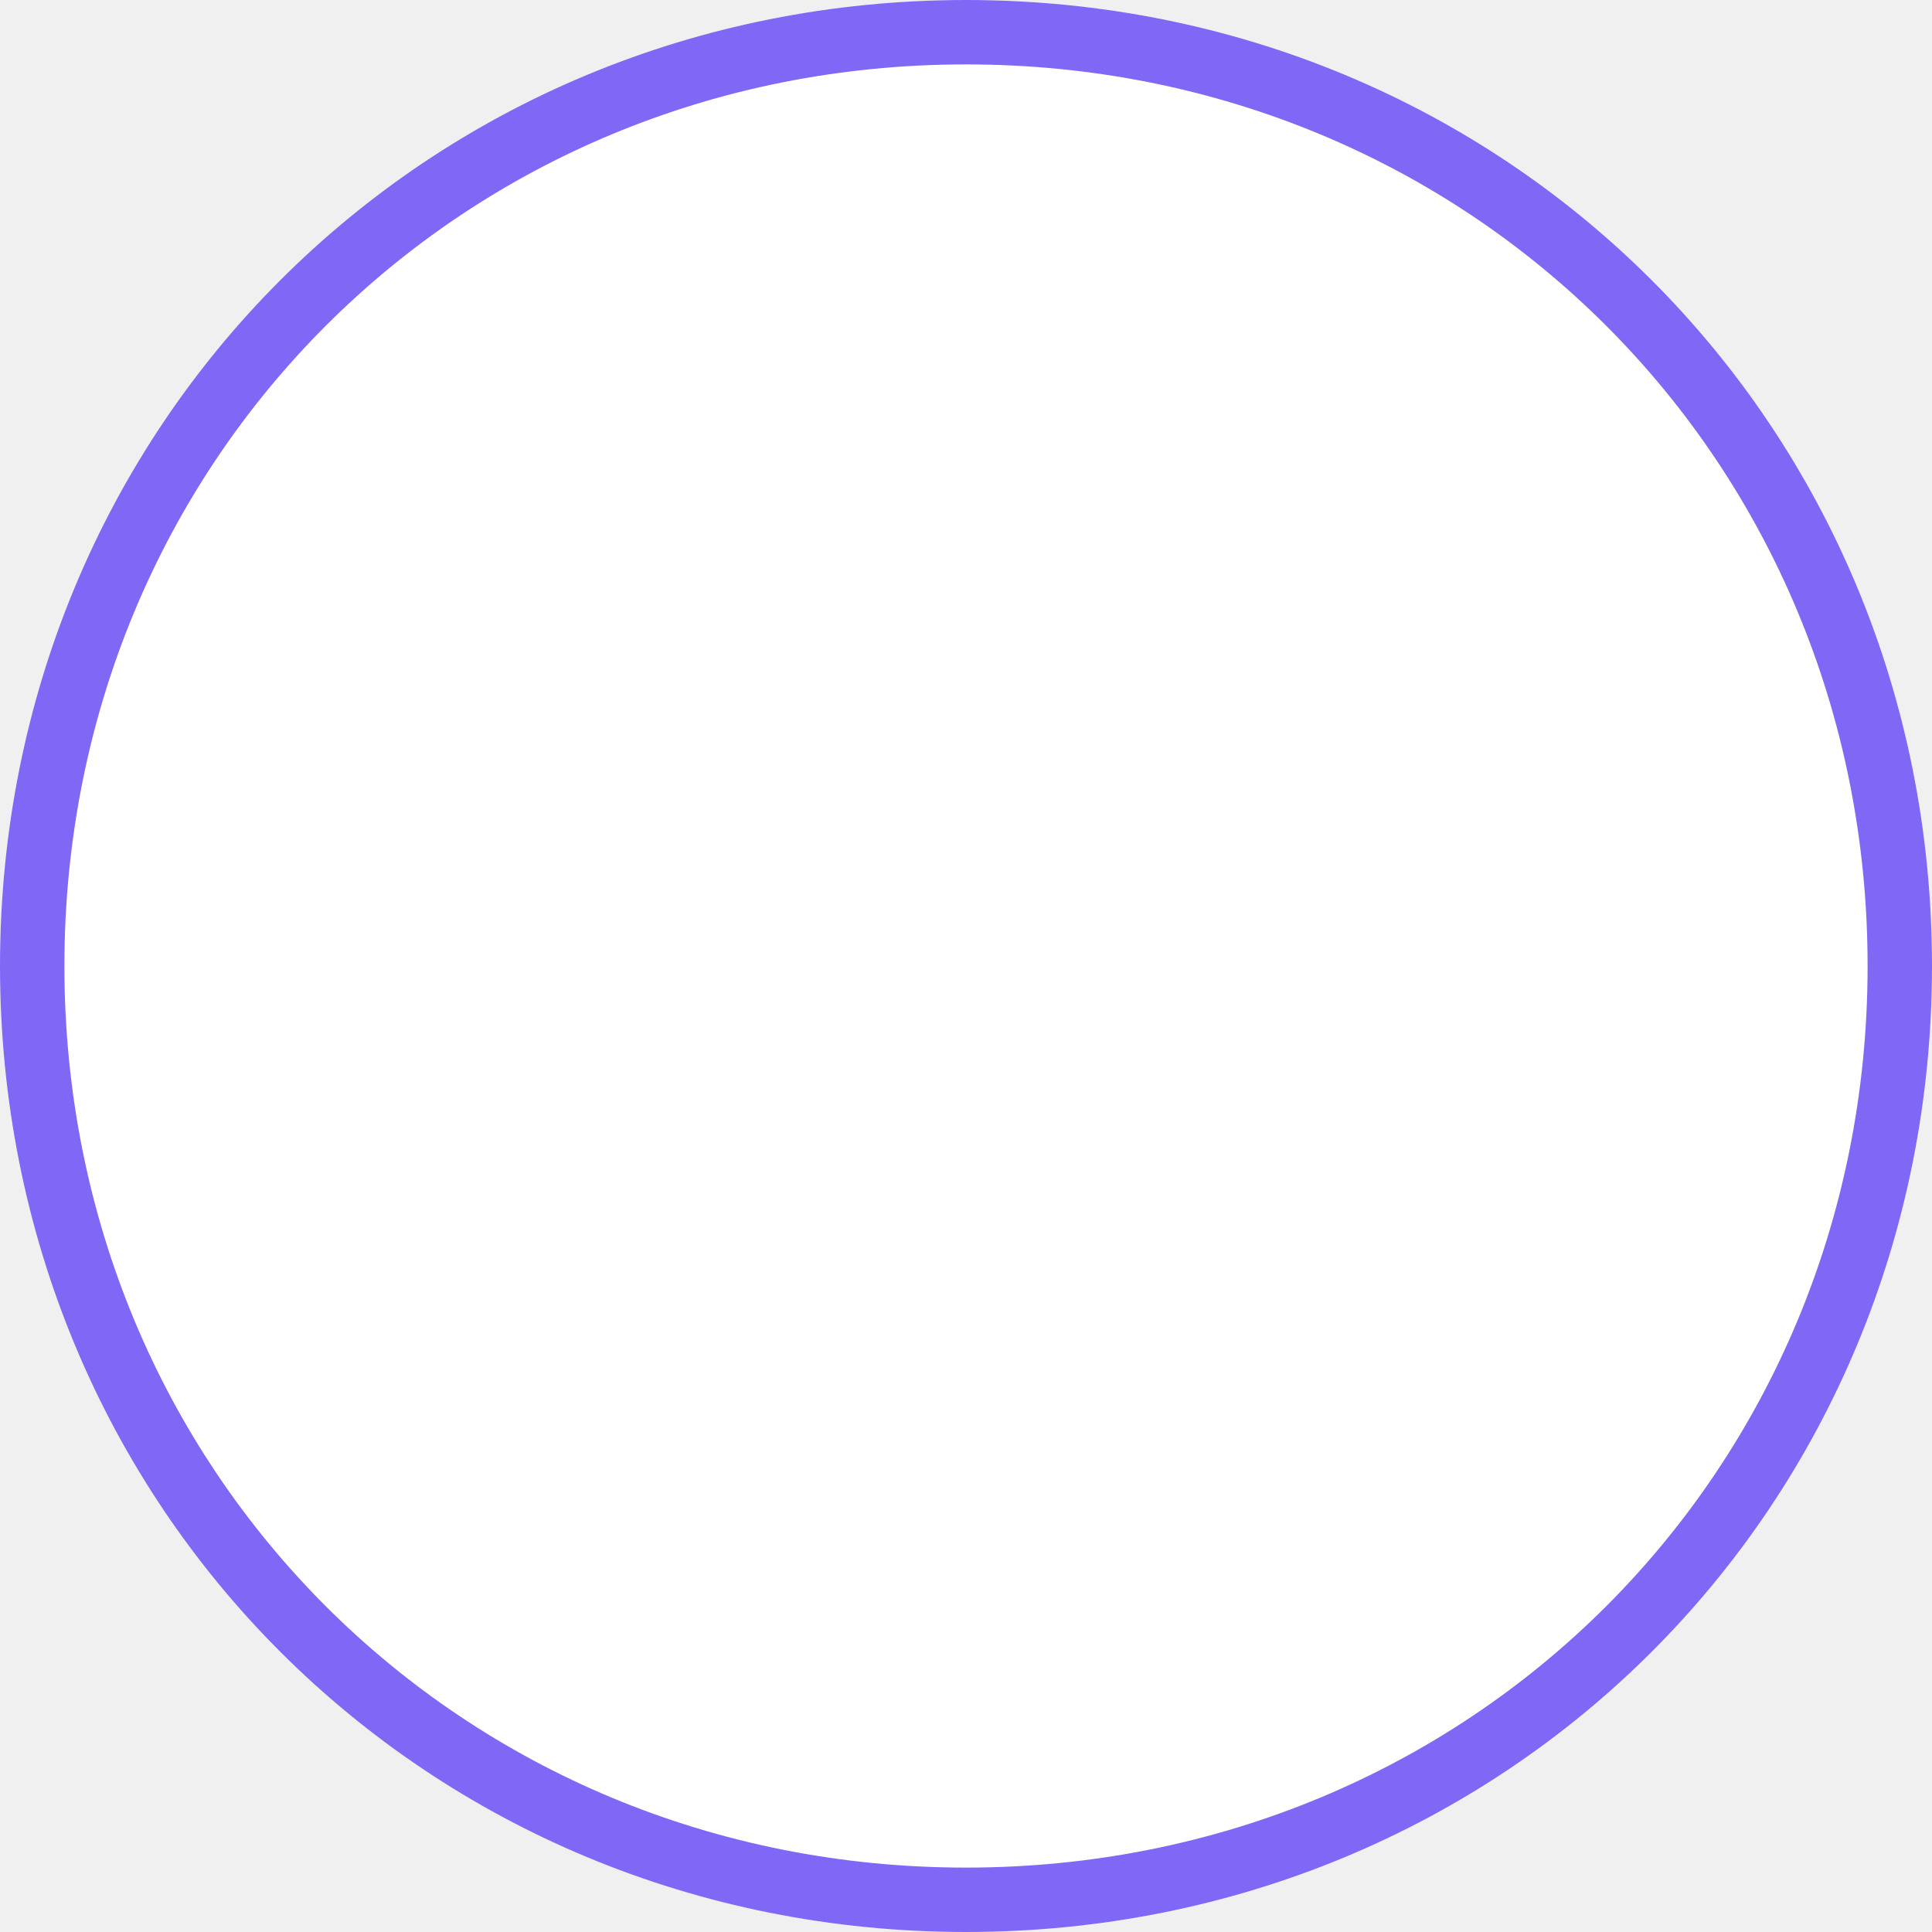
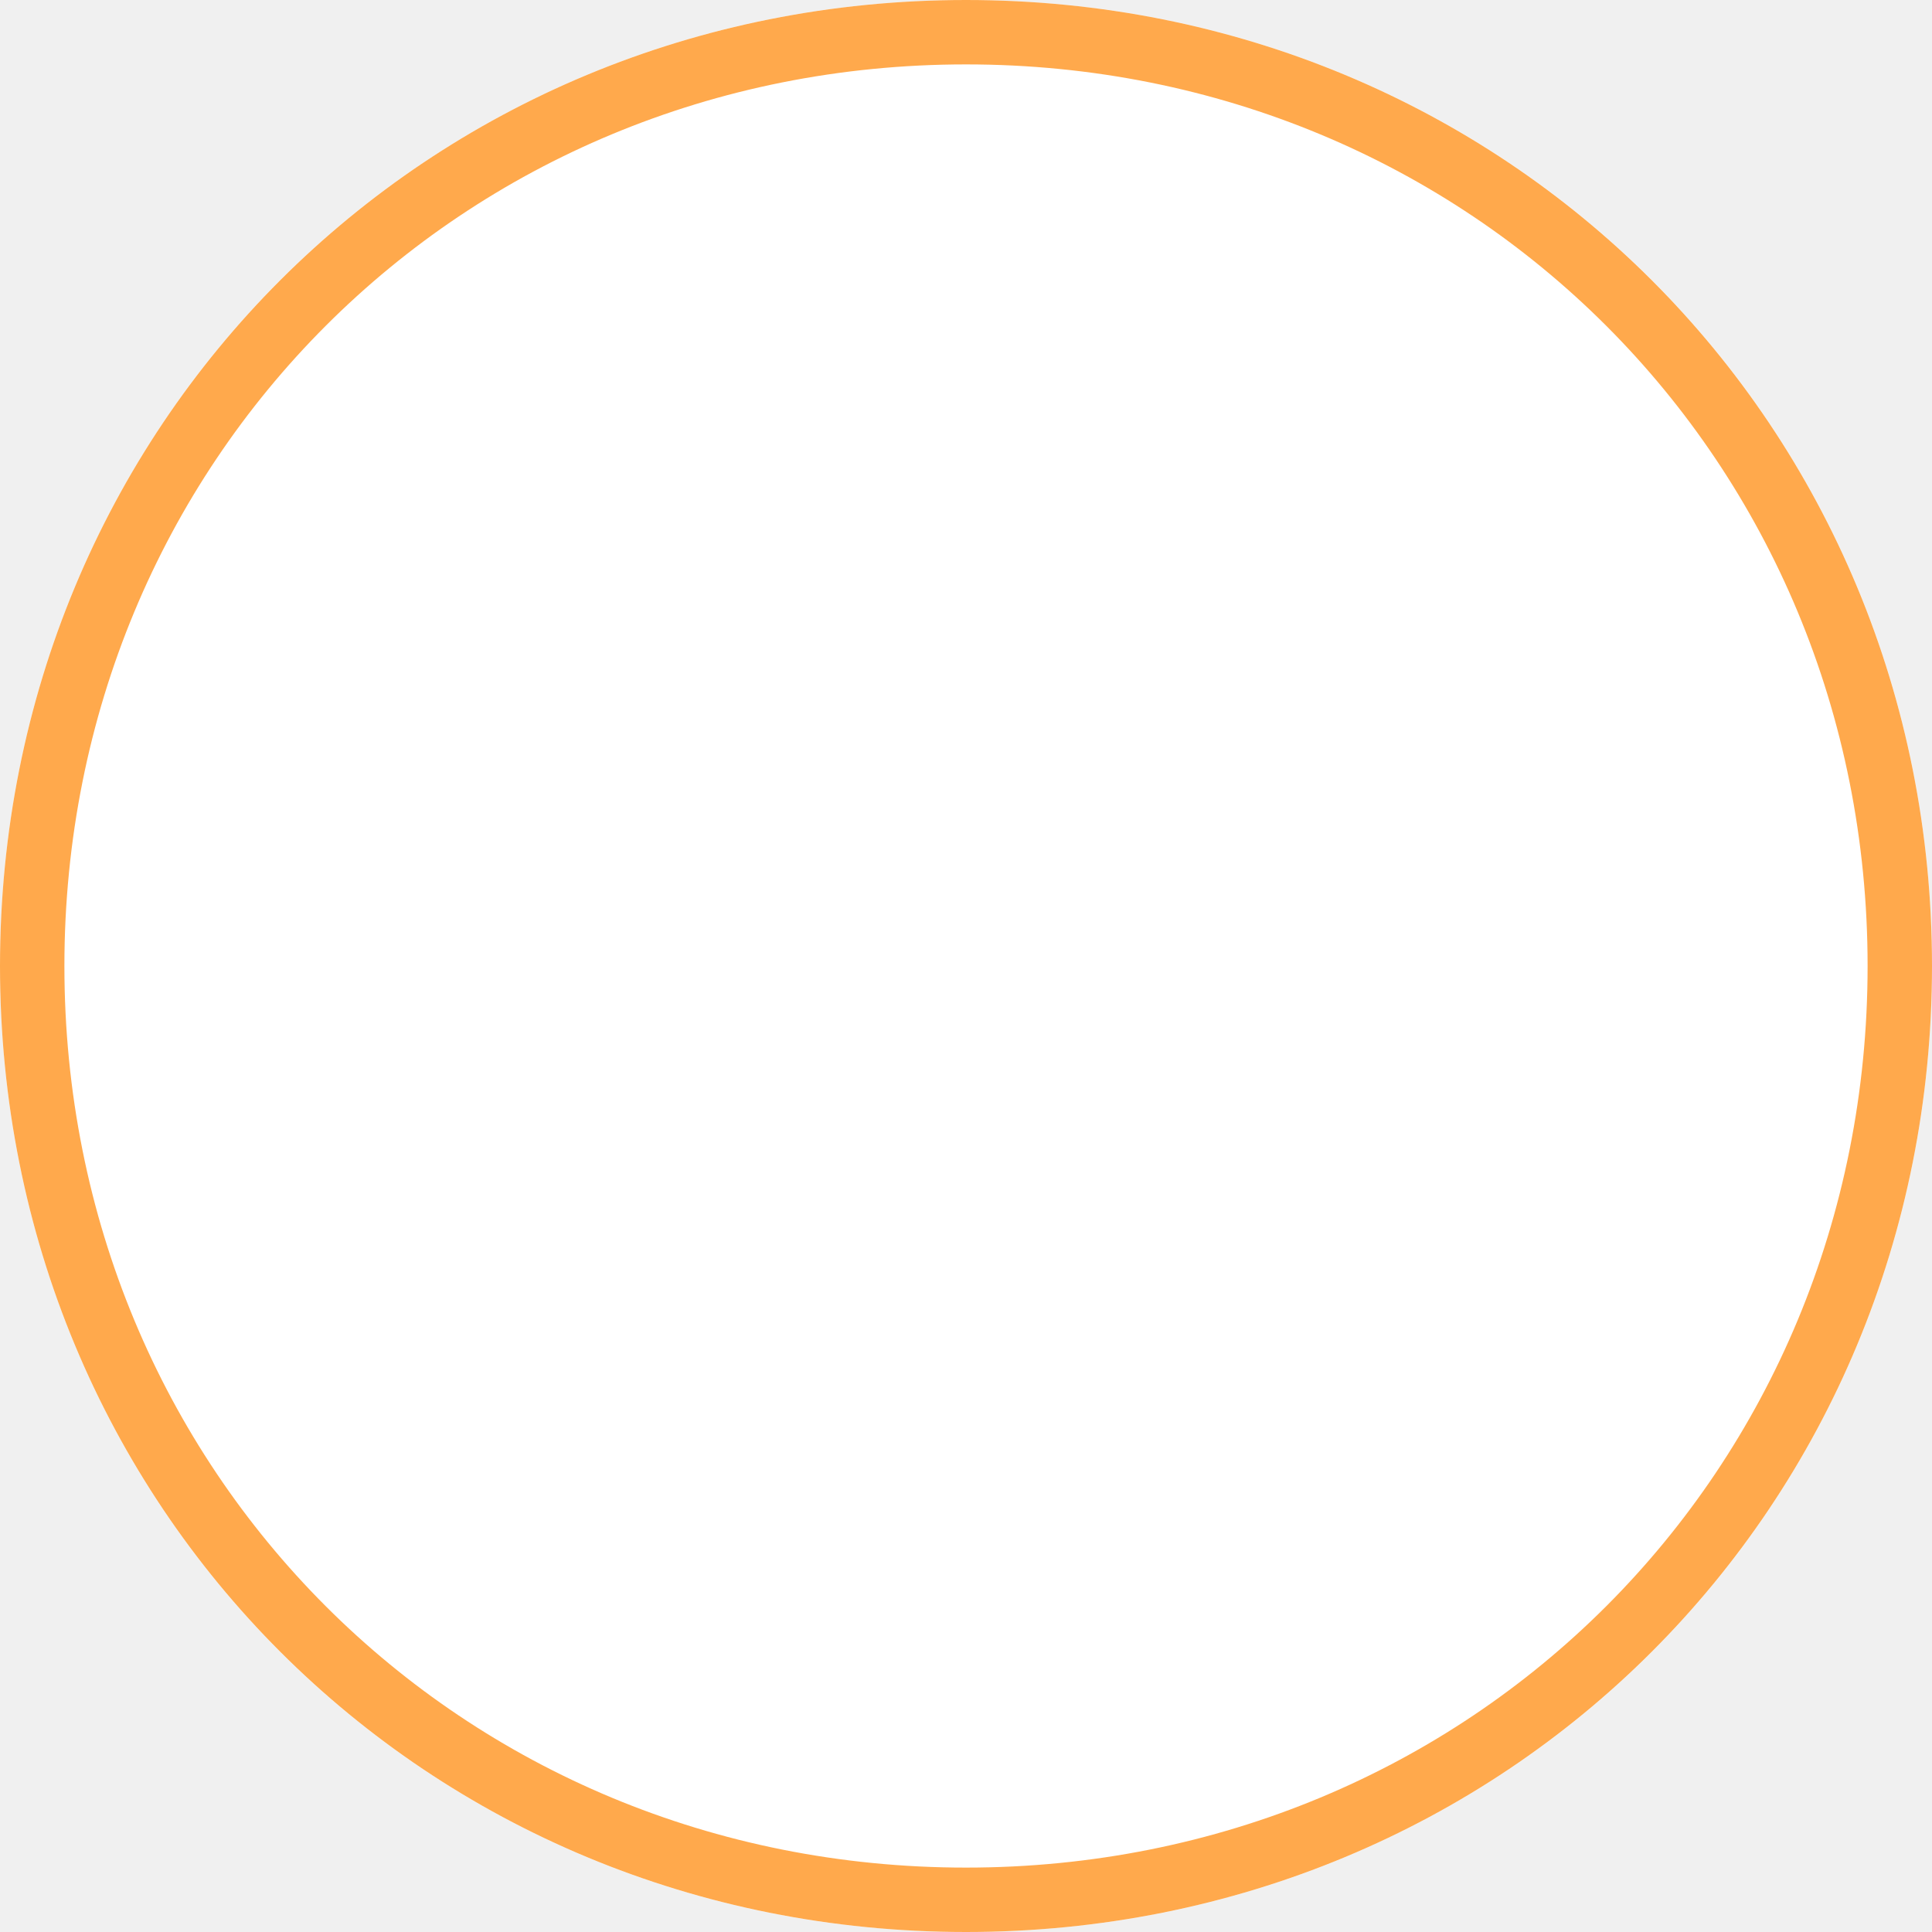
<svg xmlns="http://www.w3.org/2000/svg" version="1.1" width="30px" height="30px">
-   <g transform="matrix(1 0 0 1 -70 -906 )">
-     <path d="M 85 906  C 93.4 906  100 912.6  100 921  C 100 929.4  93.4 936  85 936  C 76.6 936  70 929.4  70 921  C 70 912.6  76.6 906  85 906  Z " fill-rule="nonzero" fill="#ffffff" stroke="none" />
-     <path d="M 85 906.5  C 93.12 906.5  99.5 912.88  99.5 921  C 99.5 929.12  93.12 935.5  85 935.5  C 76.88 935.5  70.5 929.12  70.5 921  C 70.5 912.88  76.88 906.5  85 906.5  Z " stroke-width="1" stroke="#8167f5" fill="none" />
+   <g transform="matrix(1 0 0 1 -70 -793 )">
+     <path d="M 85 793  C 93.4 793  100 799.6  100 808  C 100 816.4  93.4 823  85 823  C 76.6 823  70 816.4  70 808  C 70 799.6  76.6 793  85 793  Z " fill-rule="nonzero" fill="#ffffff" stroke="none" />
+     <path d="M 85 793.5  C 93.12 793.5  99.5 799.88  99.5 808  C 99.5 816.12  93.12 822.5  85 822.5  C 76.88 822.5  70.5 816.12  70.5 808  C 70.5 799.88  76.88 793.5  85 793.5  Z " stroke-width="1" stroke="#ffa94c" fill="none" />
  </g>
</svg>
